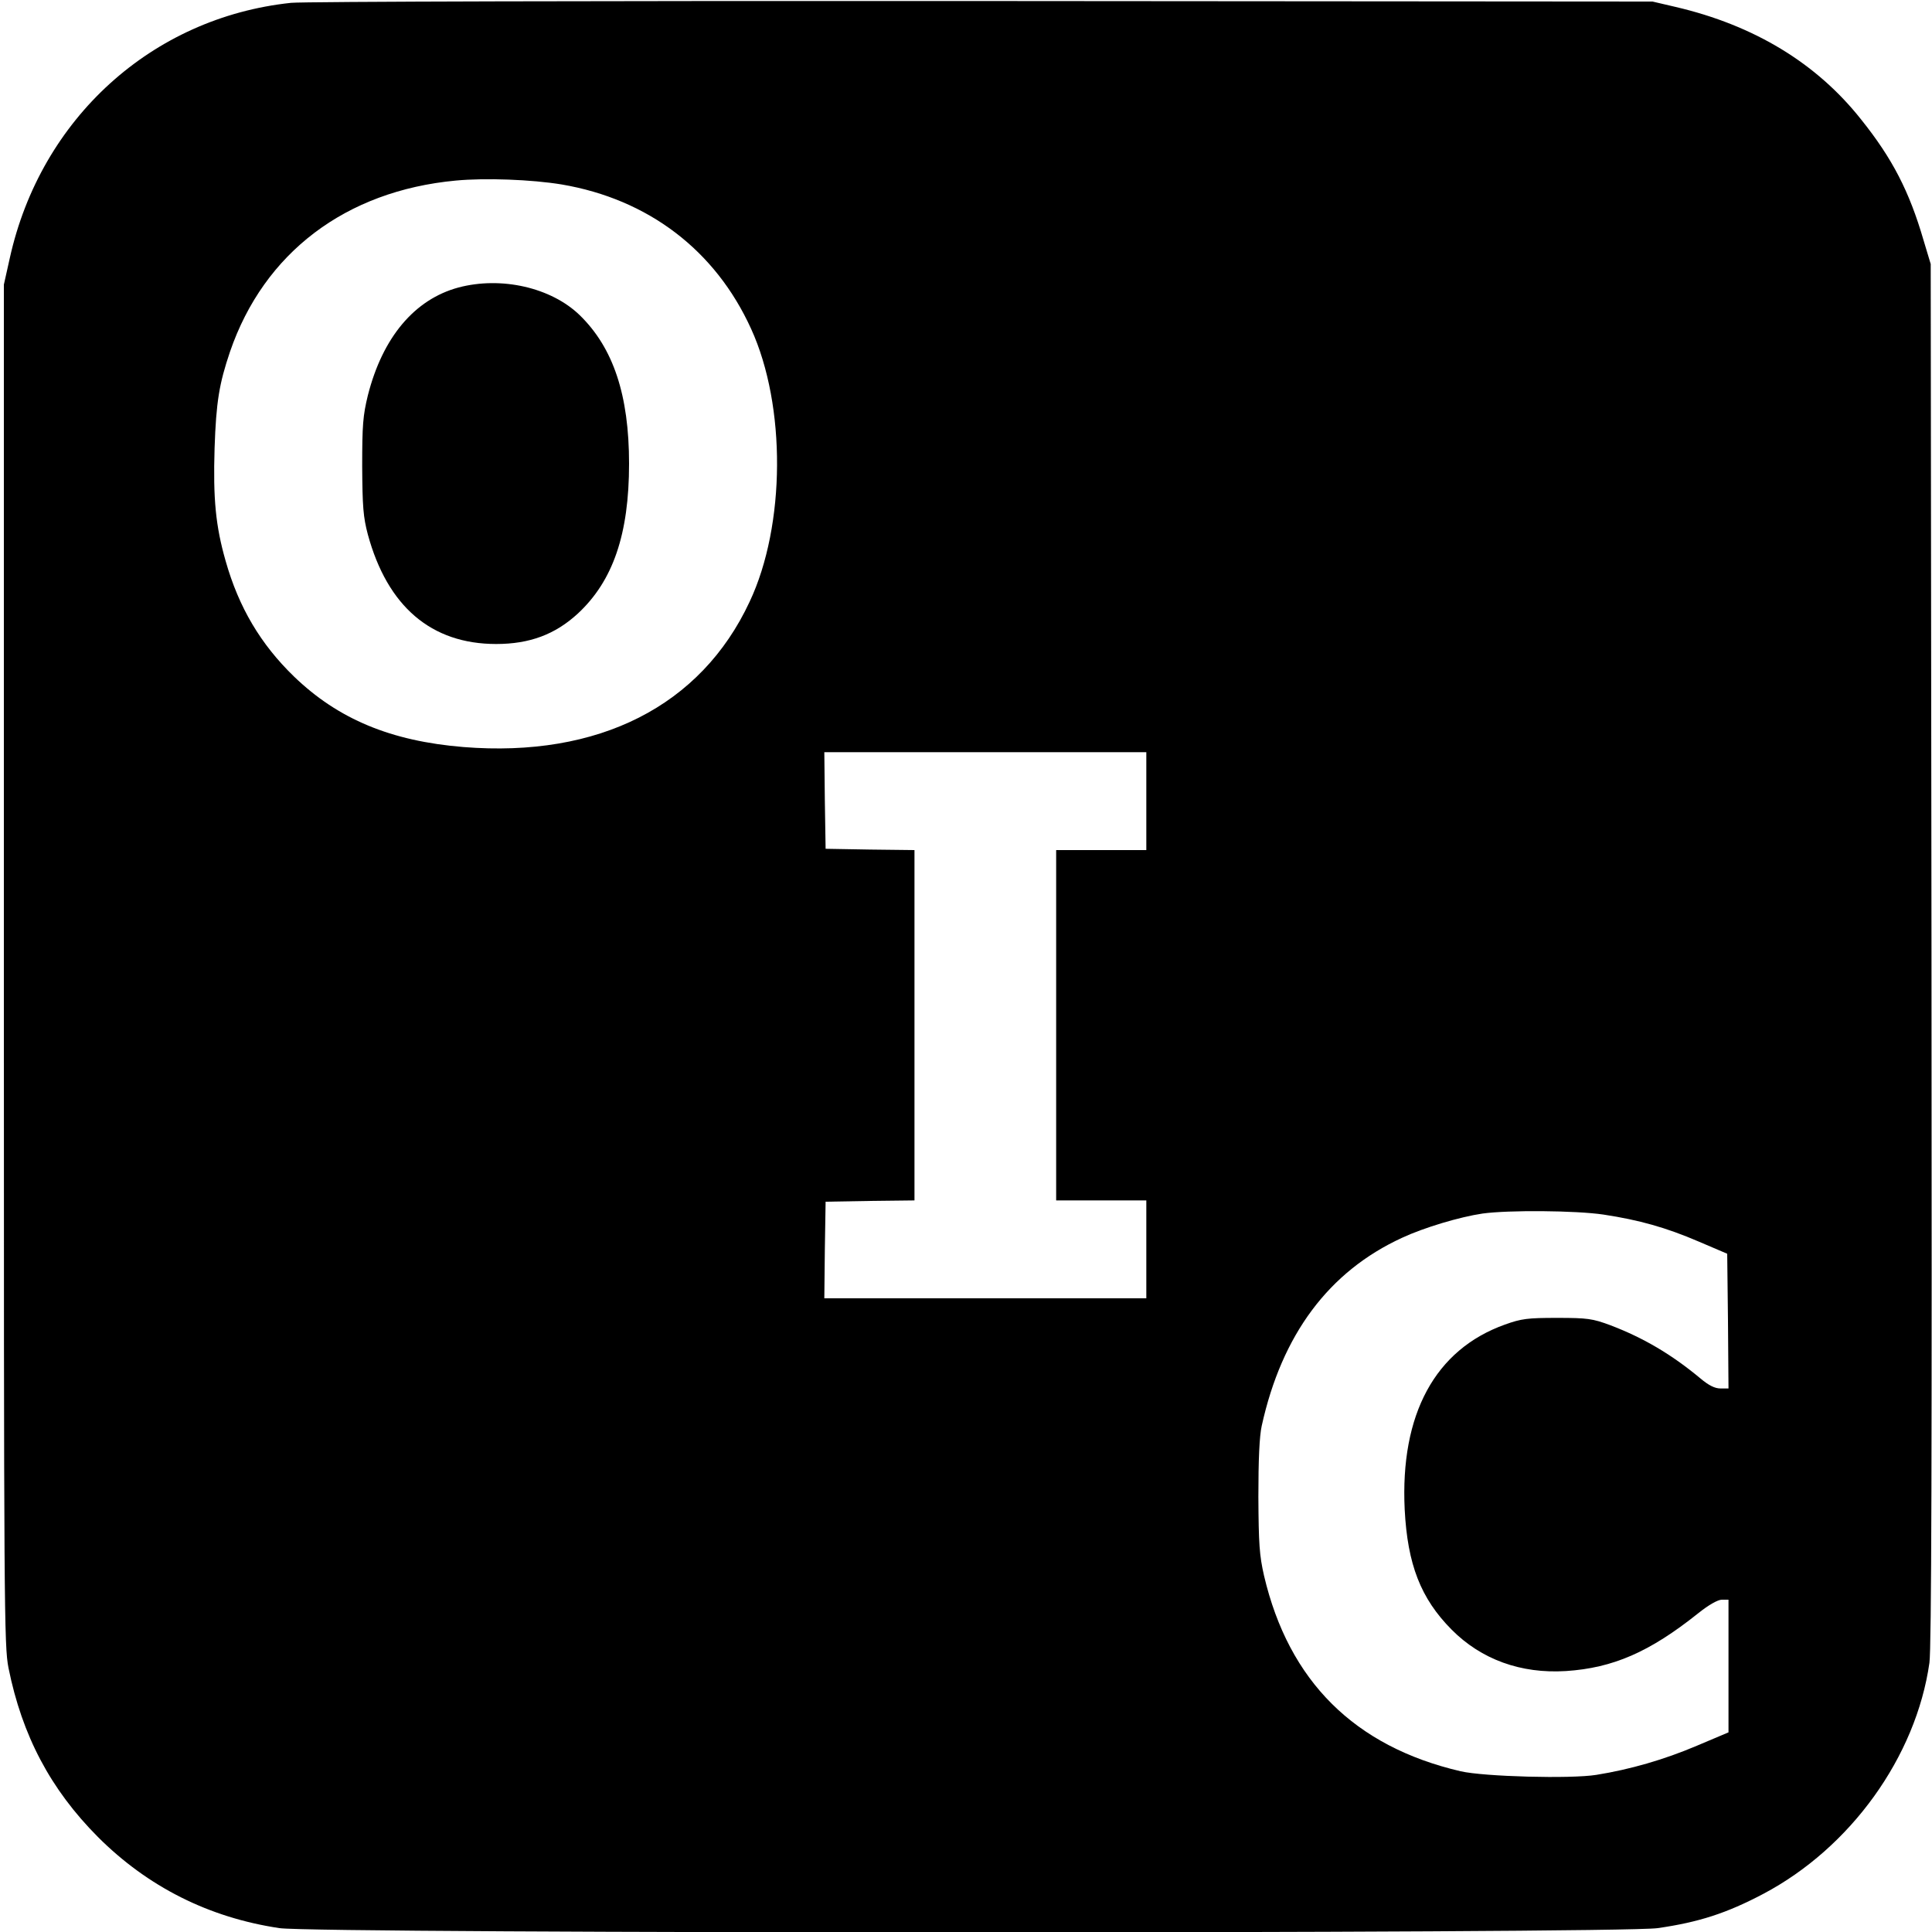
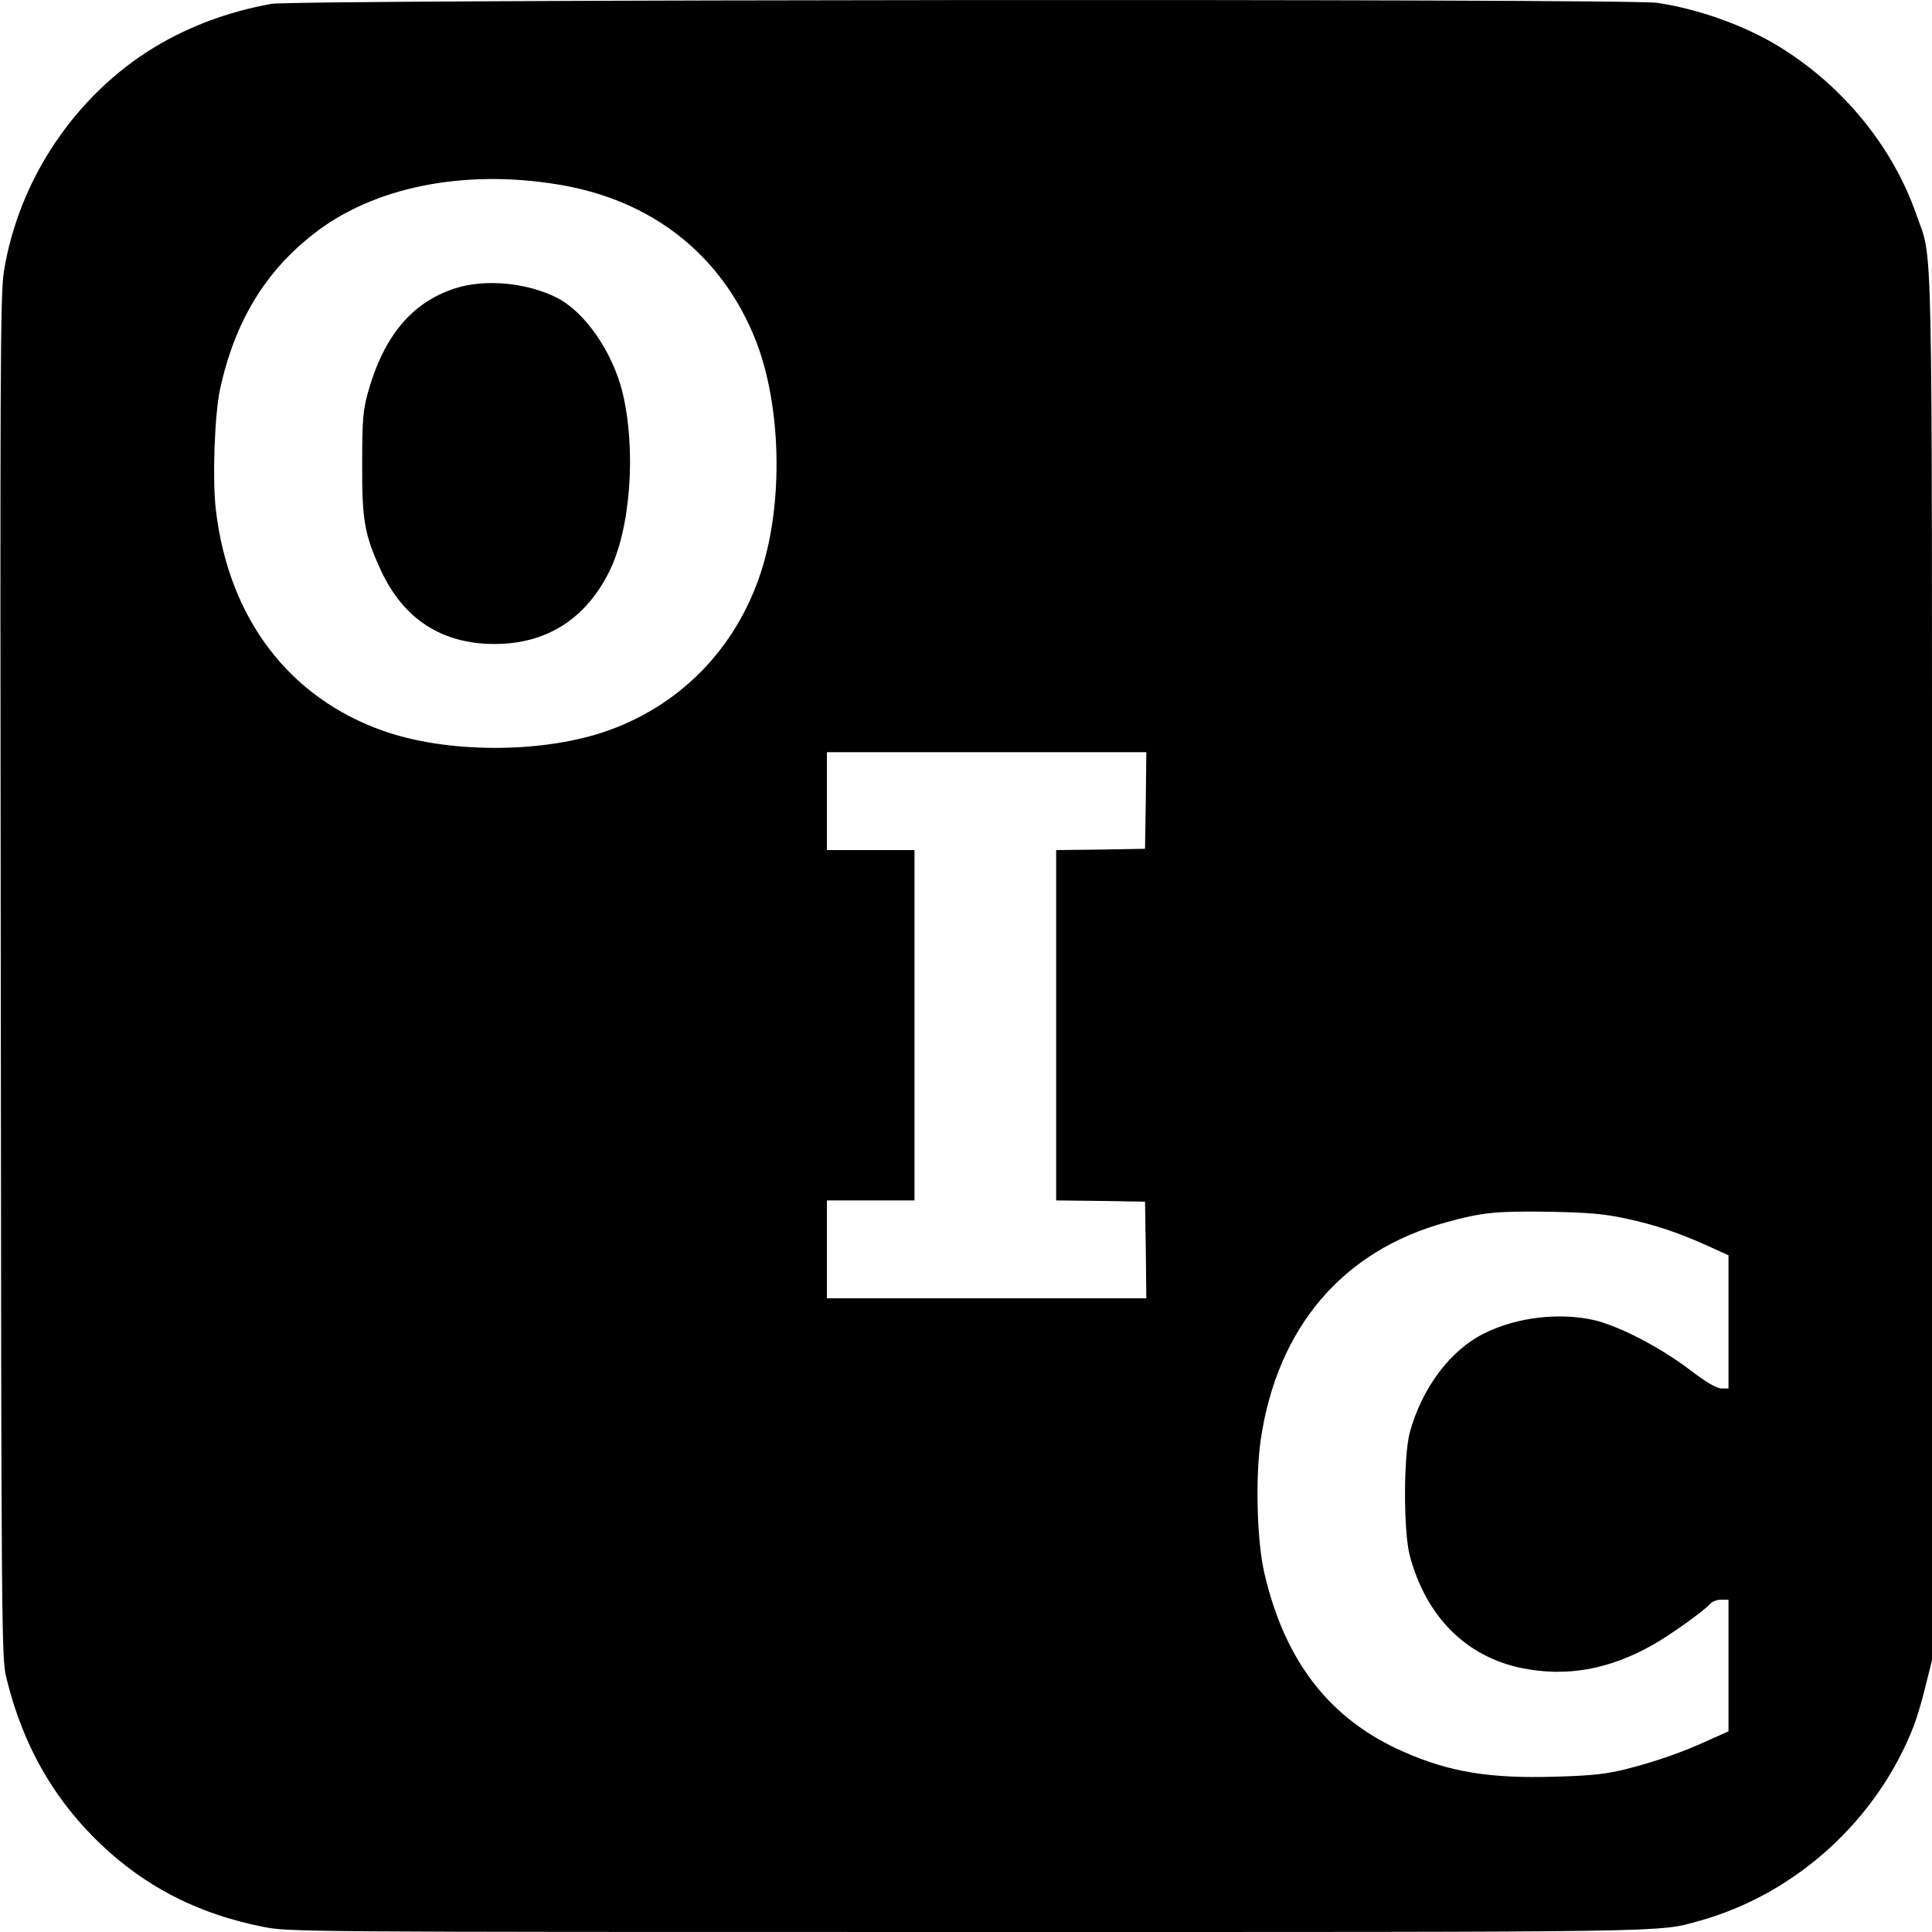
<svg xmlns="http://www.w3.org/2000/svg" version="1.0" width="750pt" height="750pt" viewBox="0 0 750 750" preserveAspectRatio="xMidYMid meet">
  <g transform="translate(0,750) scale(0.1,-0.1)" fill="#000000" stroke="none">
-     <path d="M1130 7489 c-540 -57 -972 -449 -1092 -991 l-23 -103 0 -2640 c0 -2510 1 -2644 18 -2730 53 -263 163 -471 347 -656 193 -193 430 -313 705 -354 149 -22 5197 -22 5350 0 160 23 268 58 410 133 339 179 593 532 645 897 8 58 10 801 8 2755 l-3 2675 -28 93 c-55 189 -121 317 -242 468 -173 219 -416 366 -720 437 l-90 21 -2600 2 c-1467 1 -2637 -2 -2685 -7z m1050 -705 c336 -57 597 -255 736 -561 136 -298 134 -762 -6 -1059 -189 -405 -586 -606 -1111 -564 -281 23 -486 108 -658 274 -129 125 -214 268 -265 448 -39 136 -49 242 -43 438 6 180 18 251 60 375 132 384 449 624 876 664 116 11 295 4 411 -15z m2270 -2394 l0 -190 -175 0 -175 0 0 -680 0 -680 175 0 175 0 0 -190 0 -190 -625 0 -625 0 2 188 3 187 173 3 172 2 0 680 0 680 -172 2 -173 3 -3 188 -2 187 625 0 625 0 0 -190z m1775 -1605 c138 -21 242 -50 370 -105 l110 -47 3 -261 2 -262 -31 0 c-22 0 -46 12 -78 39 -113 94 -222 158 -351 207 -68 25 -87 28 -205 28 -115 0 -139 -3 -203 -26 -271 -97 -407 -348 -389 -718 11 -213 62 -345 182 -466 115 -116 269 -172 444 -161 183 12 325 74 513 224 41 33 77 53 92 53 l26 0 0 -257 0 -258 -123 -52 c-127 -54 -259 -92 -390 -113 -99 -16 -436 -7 -527 14 -412 96 -667 350 -763 759 -18 79 -21 123 -22 307 0 142 4 235 13 275 78 354 260 599 545 730 86 40 224 81 312 94 101 14 362 12 470 -4z" />
-     <path d="M1780 6384 c-171 -46 -295 -194 -352 -419 -19 -78 -22 -115 -22 -275 1 -157 4 -197 22 -265 76 -279 246 -425 498 -425 130 0 229 37 317 118 137 127 199 309 199 582 0 266 -61 449 -191 576 -111 108 -305 152 -471 108z" />
+     <path d="M1053 7485 c-169 -31 -316 -86 -453 -168 -308 -187 -528 -515 -585 -872 -14 -90 -15 -376 -12 -2740 2 -2508 3 -2644 21 -2715 67 -278 198 -500 404 -683 166 -146 356 -239 589 -286 101 -21 113 -21 2735 -21 2789 0 2681 -2 2844 43 375 104 692 392 834 759 11 29 32 98 45 153 l25 100 0 2688 c0 2955 4 2737 -60 2922 -91 264 -286 503 -535 655 -132 81 -311 145 -472 169 -114 17 -5285 13 -5380 -4z m1112 -701 c366 -59 638 -274 769 -606 99 -253 108 -629 20 -899 -98 -301 -321 -526 -617 -623 -249 -81 -604 -79 -847 6 -368 129 -602 437 -652 858 -14 118 -5 370 16 468 57 263 175 458 366 606 231 180 580 250 945 190z m2283 -2391 l-3 -188 -172 -3 -173 -2 0 -680 0 -680 173 -2 172 -3 3 -187 2 -188 -620 0 -620 0 0 190 0 190 170 0 170 0 0 680 0 680 -170 0 -170 0 0 190 0 190 620 0 620 0 -2 -187z m1862 -1623 c116 -25 206 -55 323 -108 l77 -35 0 -258 0 -259 -27 0 c-19 0 -60 24 -128 76 -114 86 -270 166 -365 189 -136 31 -300 12 -426 -50 -133 -65 -243 -211 -291 -385 -25 -92 -25 -387 0 -480 63 -235 217 -390 432 -435 173 -36 340 -7 510 89 71 40 202 134 225 161 7 8 25 15 41 15 l29 0 0 -255 0 -256 -76 -34 c-107 -49 -203 -82 -319 -112 -81 -20 -133 -26 -276 -30 -255 -8 -412 18 -589 96 -286 125 -461 349 -541 691 -30 126 -36 371 -15 520 64 437 319 736 720 845 142 39 195 44 401 41 150 -3 212 -8 295 -26z" />
+     <path d="M1768 6381 c-169 -54 -279 -186 -340 -406 -19 -69 -22 -106 -22 -275 -1 -221 9 -276 73 -415 88 -189 237 -285 441 -285 199 0 351 95 443 277 86 168 108 482 52 706 -40 155 -146 307 -253 361 -116 59 -278 74 -394 37z" />
  </g>
</svg>
